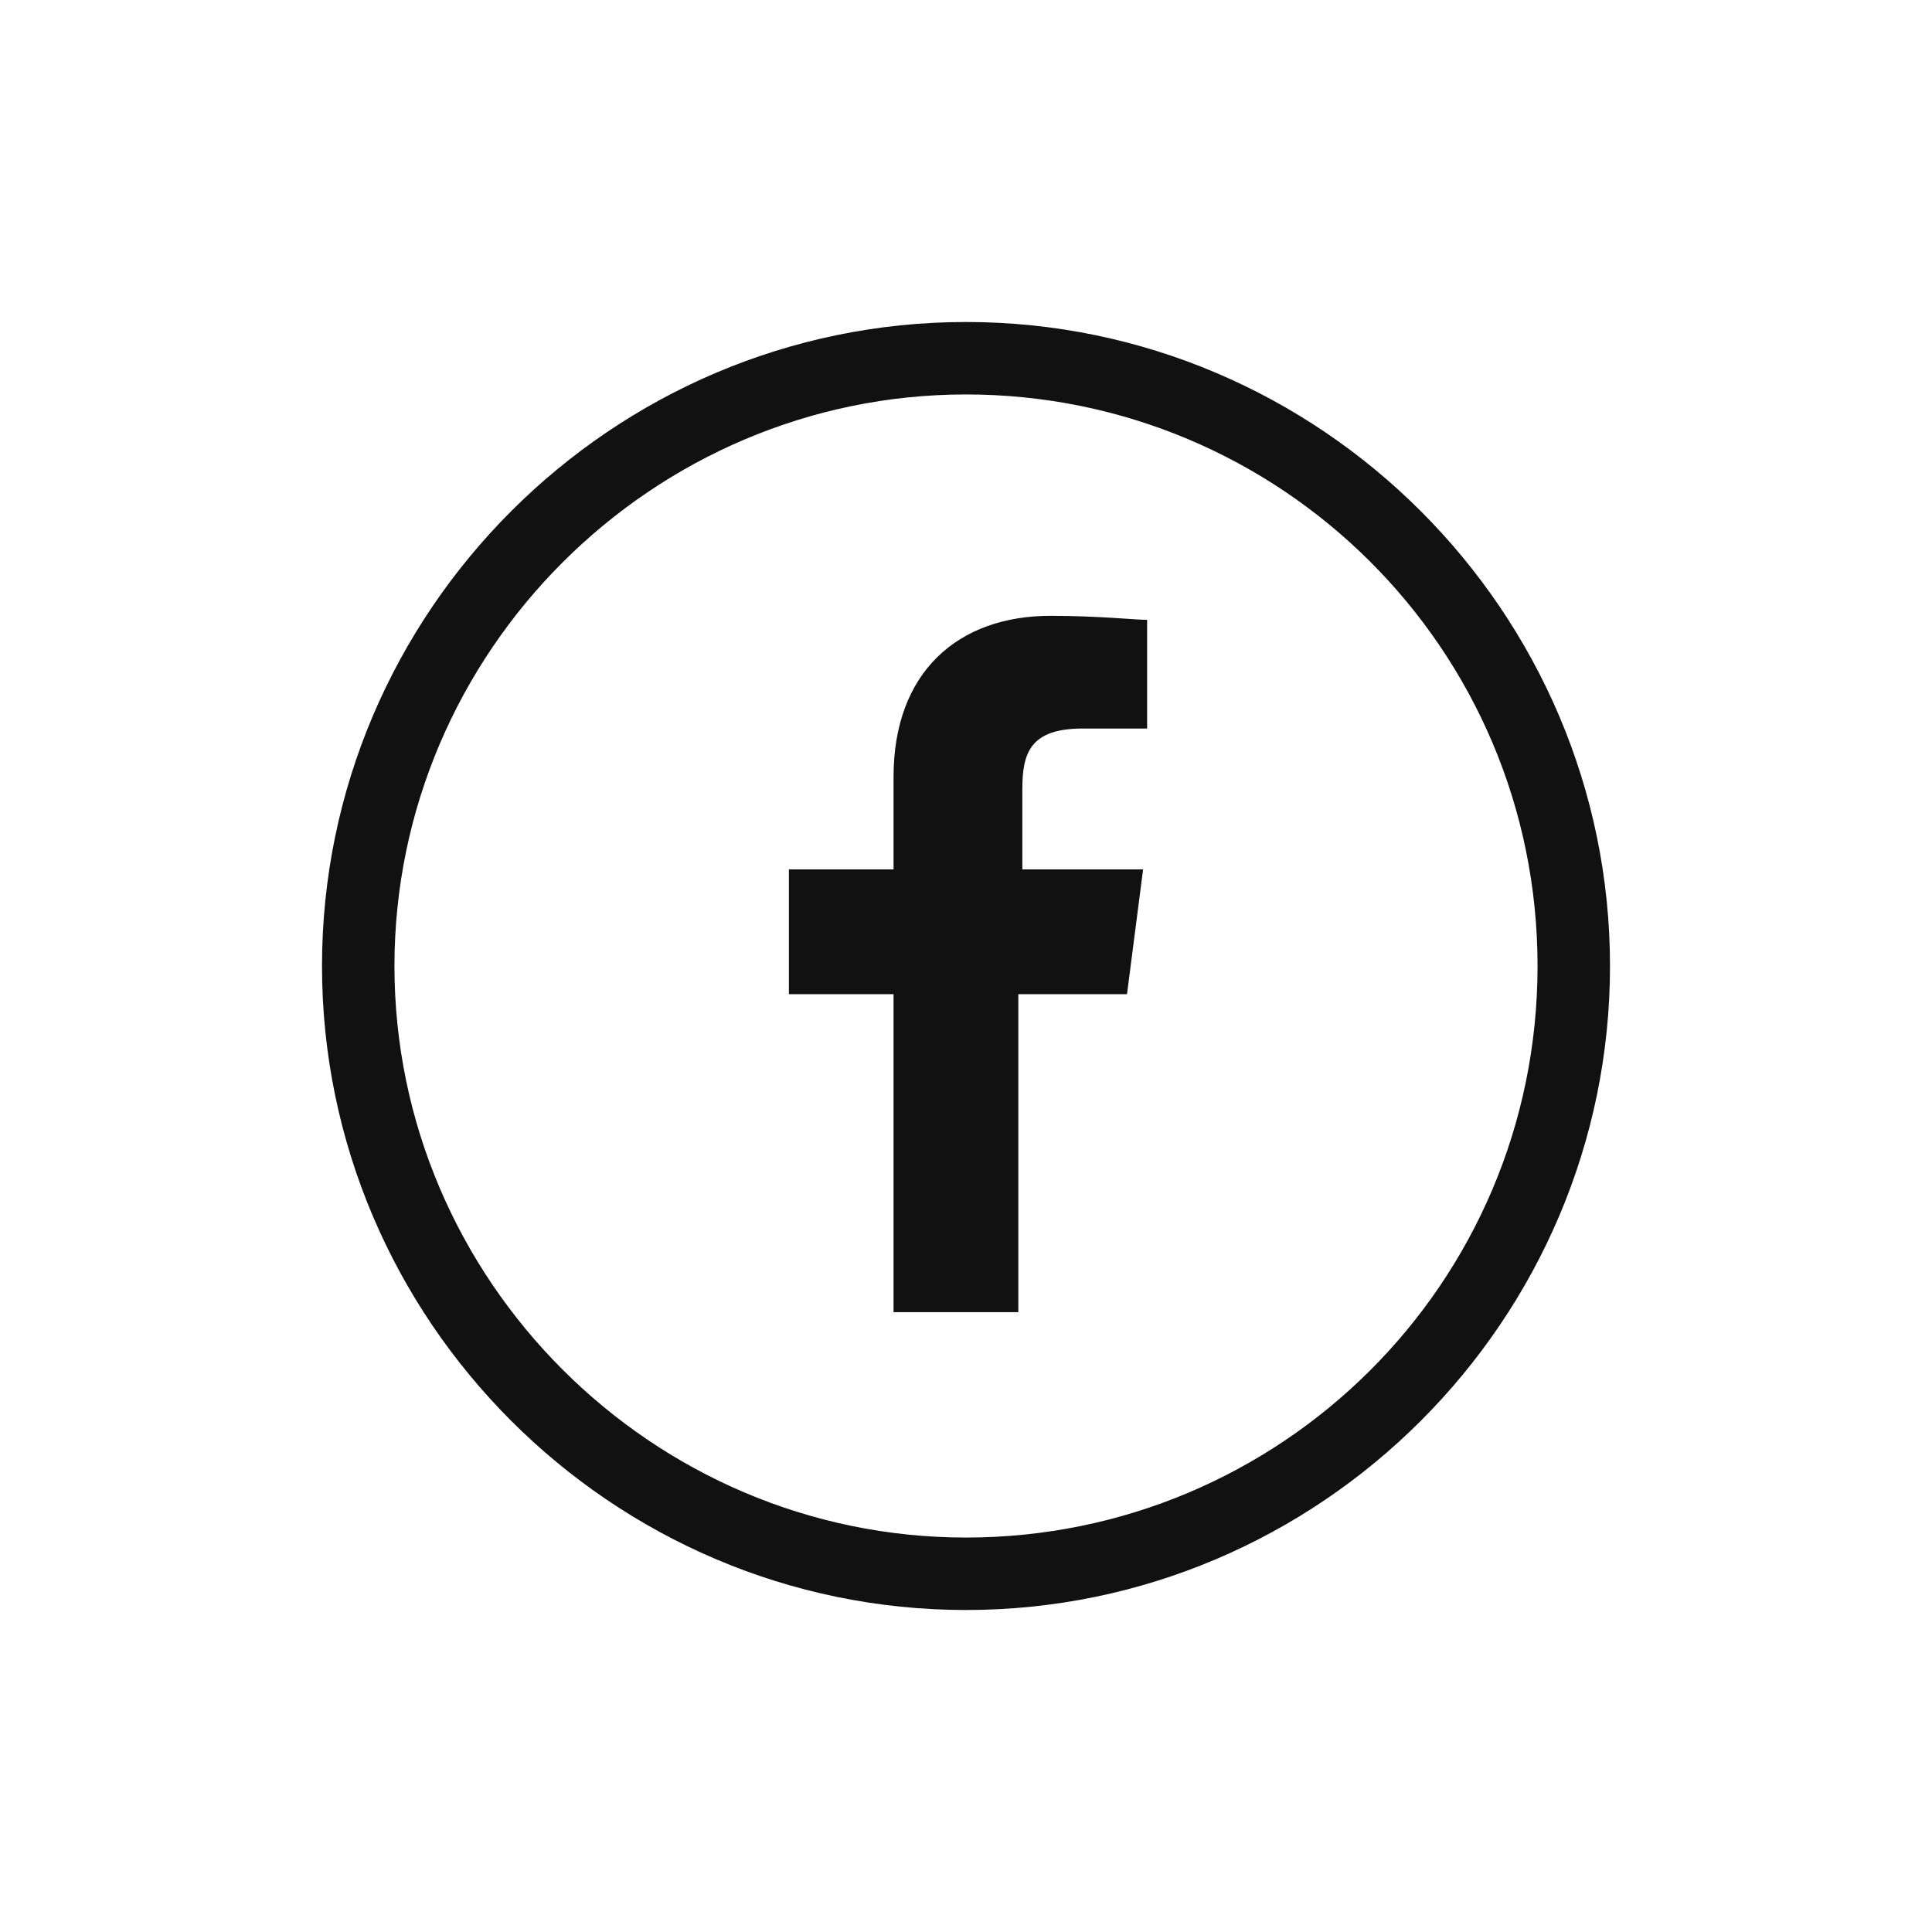
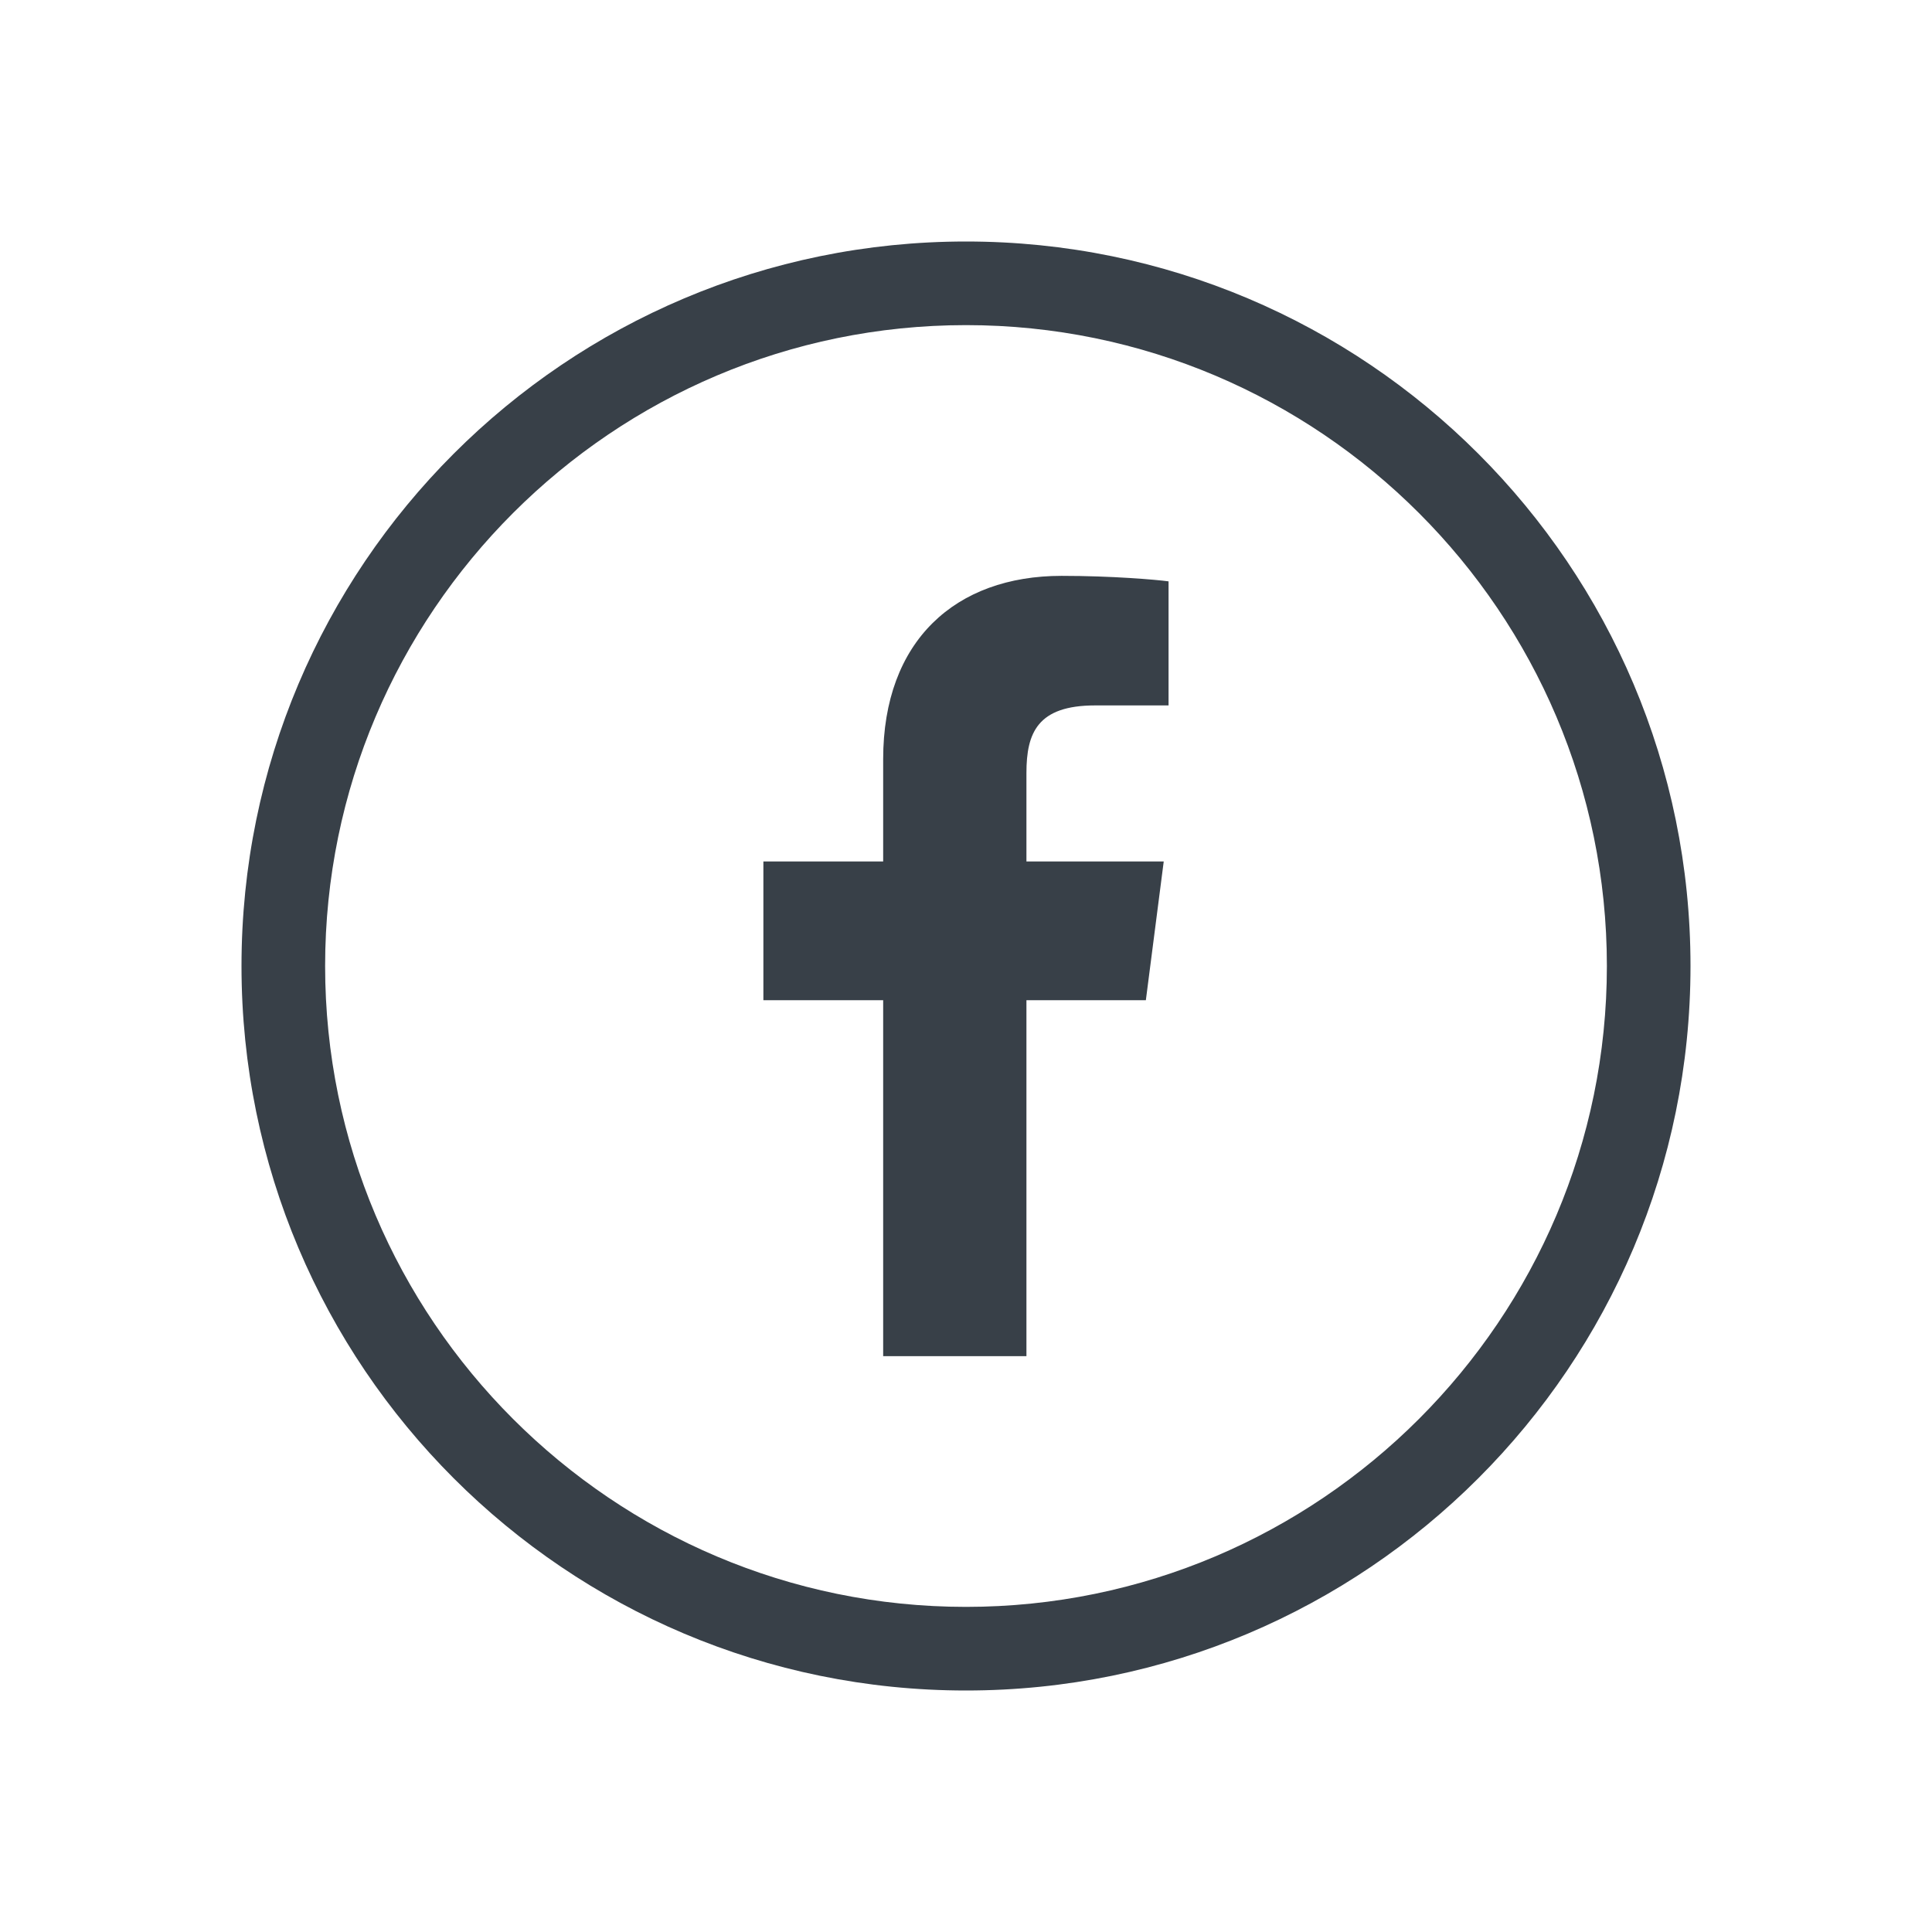
- <svg xmlns="http://www.w3.org/2000/svg" version="1.1" id="new-facebook-line-Layer_1" x="0px" y="0px" viewBox="0 0 48 48" style="enable-background:new 0 0 48 48;" xml:space="preserve">
-   <path id="new-facebook-line-path-1_1_" style="fill:#111111;" d="M25.3,32.6v-7.9H28l0.4-3.1h-3v-2c0-0.9,0.2-1.5,1.5-1.5h1.6v-2.7  c-0.3,0-1.2-0.1-2.4-0.1c-2.3,0-3.9,1.4-3.9,4v2.3h-2.6v3.1h2.6v7.9C22.2,32.6,25.3,32.6,25.3,32.6z" />
-   <path id="new-facebook-line-path-1_2_" style="fill:#111111;" d="M24,8c8.8,0,16,7.2,16,16s-7.2,16-16,16S8,32.8,8,24S15.2,8,24,8z   M24,38.2c7.8,0,14.2-6.3,14.2-14.2S31.8,9.8,24,9.8S9.8,16.2,9.8,24S16.2,38.2,24,38.2z" />
+ <svg xmlns="http://www.w3.org/2000/svg" xmlns:xlink="http://www.w3.org/1999/xlink" width="32" height="32" viewBox="0 0 32 32">
+   <defs>
+     <path id="facebook-line-a" d="M12,1.385 C17.853,1.385 22.615,6.147 22.615,12 C22.615,17.853 17.853,22.615 12,22.615 C6.147,22.615 1.385,17.853 1.385,12 C1.385,6.147 6.147,1.385 12,1.385 M12,0 C18.627,0 24,5.373 24,12 C24,18.627 18.627,24 12,24 C5.373,24 0,18.627 0,12 C0,5.373 5.373,0 12,0 Z M13.001,18.462 L13.001,12.567 L14.979,12.567 L15.275,10.269 L13.001,10.269 L13.001,8.803 C13.001,8.137 13.185,7.684 14.139,7.684 L15.355,7.684 L15.355,5.629 C15.145,5.601 14.423,5.538 13.583,5.538 C11.829,5.538 10.628,6.609 10.628,8.575 L10.628,10.269 L8.644,10.269 L8.644,12.567 L10.628,12.567 L10.628,18.462 L13.001,18.462 Z" />
+   </defs>
+   <g fill="none" fill-rule="evenodd" transform="translate(4 4)">
+     <use fill="#384048" xlink:href="#facebook-line-a" />
+   </g>
</svg>
